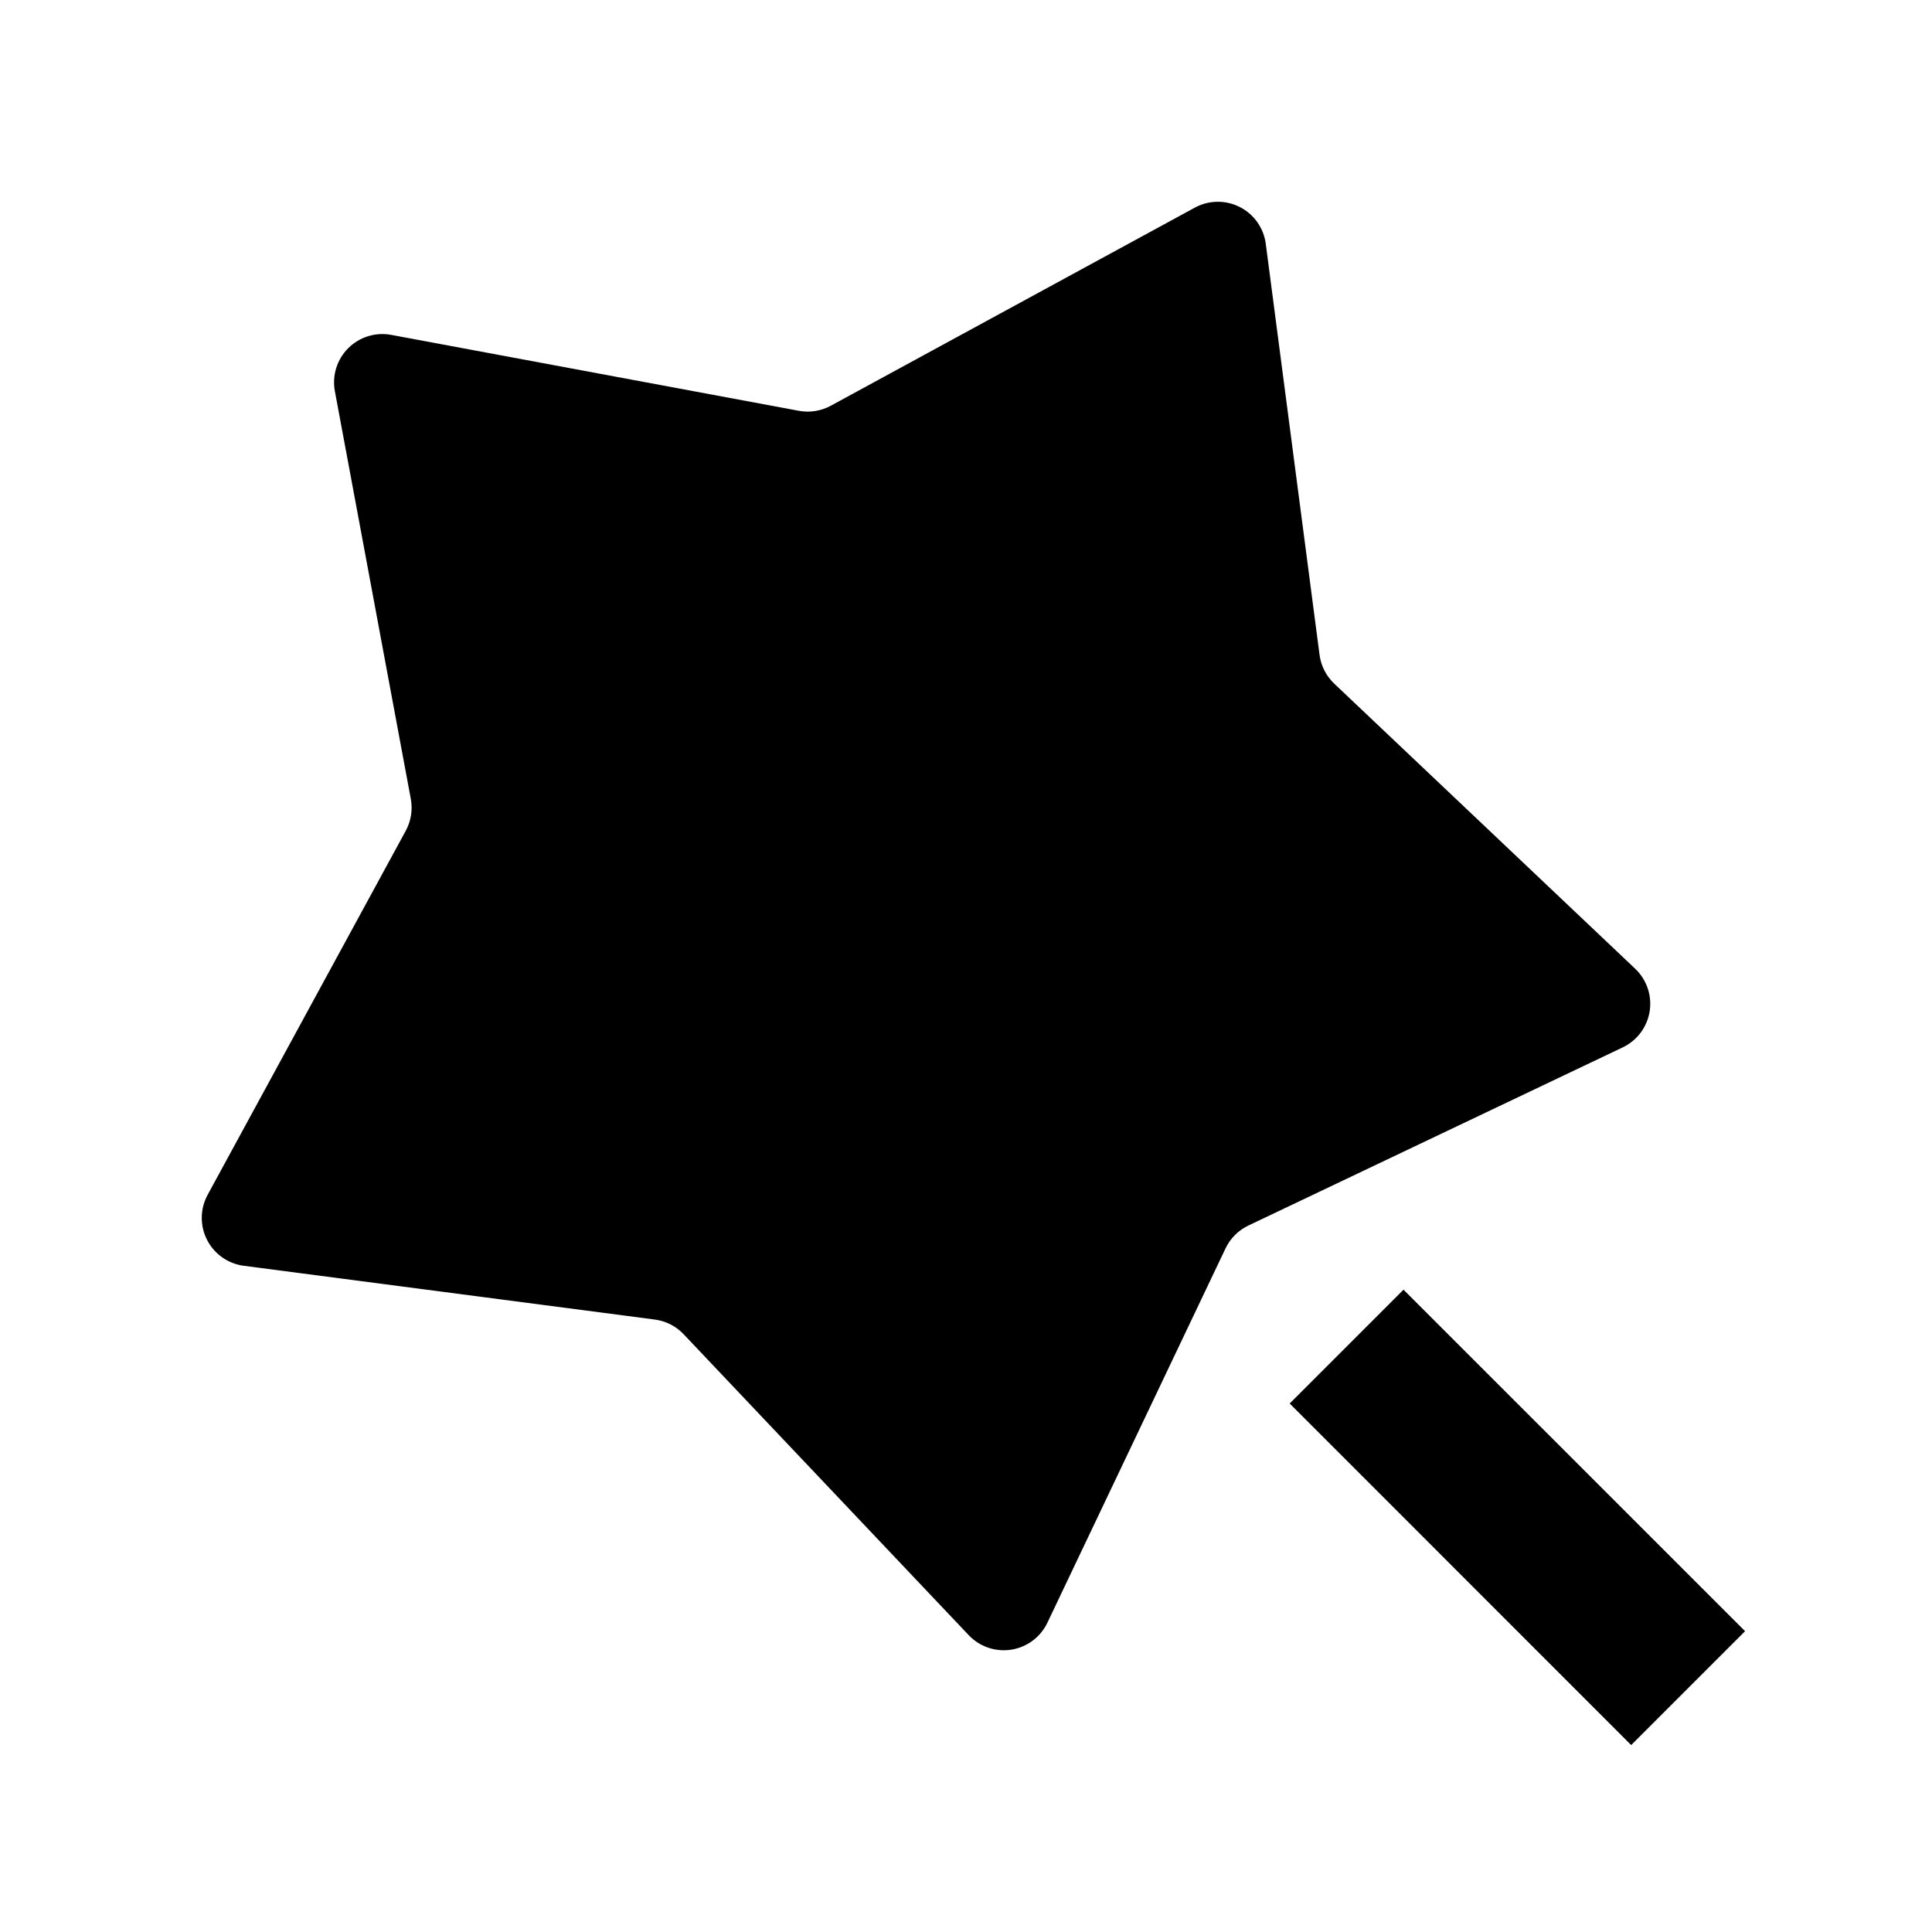
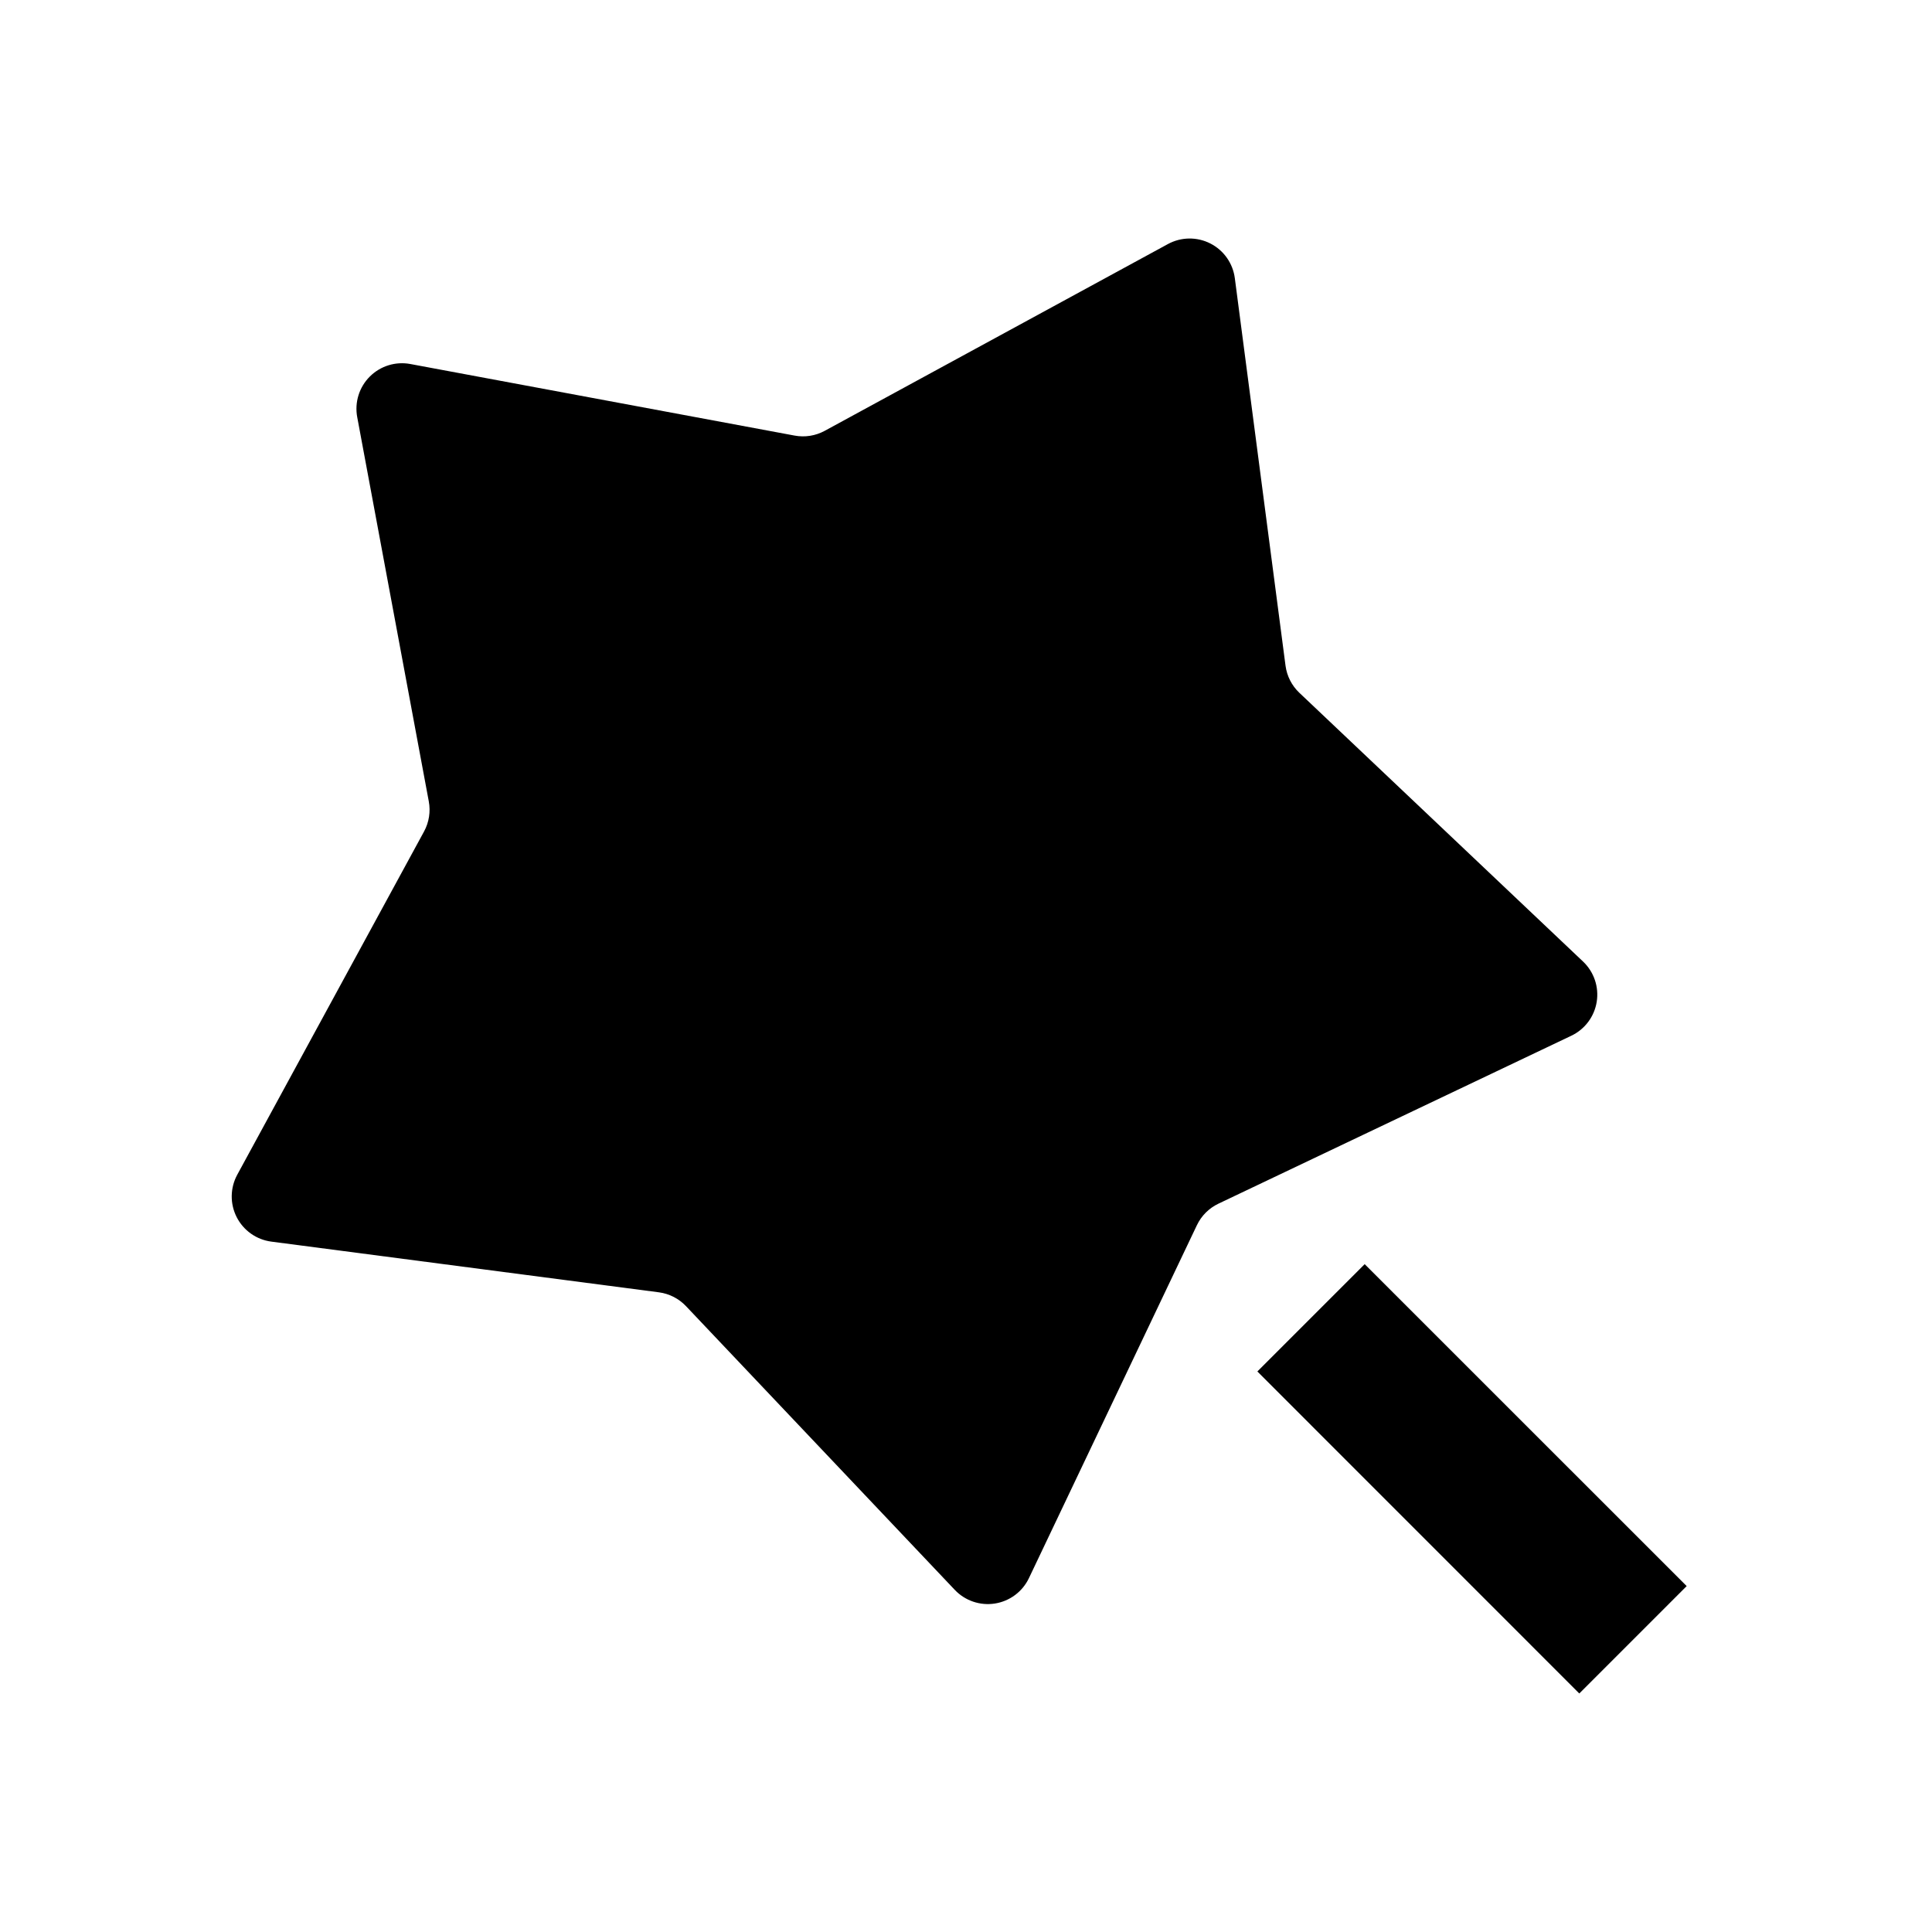
- <svg xmlns="http://www.w3.org/2000/svg" t="1779616976644" class="icon" viewBox="0 0 1024 1024" version="1.1" p-id="46473" width="128" height="128">
-   <path d="M649.557 661.675l-94.421 198.4a25.6 25.6 0 0 1-41.685 6.613l-151.125-159.531a25.6 25.6 0 0 0-15.232-7.765l-217.899-28.501a25.6 25.6 0 0 1-19.157-37.589l105.045-193.024a25.6 25.6 0 0 0 2.645-16.896L177.493 207.36a25.6 25.6 0 0 1 29.867-29.867l216.021 40.235a25.6 25.6 0 0 0 16.896-2.645l193.024-105.045a25.6 25.6 0 0 1 37.589 19.2l28.501 217.856a25.6 25.6 0 0 0 7.765 15.232l159.531 151.125a25.6 25.6 0 0 1-6.613 41.685l-198.4 94.421a25.6 25.6 0 0 0-12.117 12.117z m34.005 82.219l60.331-60.331 181.035 180.992-60.373 60.373-180.992-181.035z" p-id="46474" />
+ <svg xmlns="http://www.w3.org/2000/svg" t="1779616976644" class="icon" viewBox="0 0 1024 1024" version="1.1" p-id="46473" width="128" height="128" id="svg1">
+   <defs id="defs1" />
+   <path d="m 634.371,649.396 -89.015,187.041 a 24.134,24.134 0 0 1 -39.299,6.235 L 363.584,692.275 a 24.134,24.134 0 0 0 -14.36,-7.321 L 143.801,658.084 a 24.134,24.134 0 0 1 -18.061,-35.437 l 99.031,-181.973 a 24.134,24.134 0 0 0 2.494,-15.929 L 189.334,221.092 a 24.134,24.134 0 0 1 28.157,-28.157 l 203.654,37.931 a 24.134,24.134 0 0 0 15.929,-2.494 l 181.973,-99.031 a 24.134,24.134 0 0 1 35.437,18.101 l 26.87,205.383 a 24.134,24.134 0 0 0 7.321,14.36 l 150.397,142.473 a 24.134,24.134 0 0 1 -6.235,39.299 l -187.041,89.015 a 24.134,24.134 0 0 0 -11.424,11.424 z m 32.058,77.511 56.877,-56.877 170.67,170.63 -56.917,56.917 z" p-id="46474" id="path1" style="stroke-width:0.943" />
</svg>
